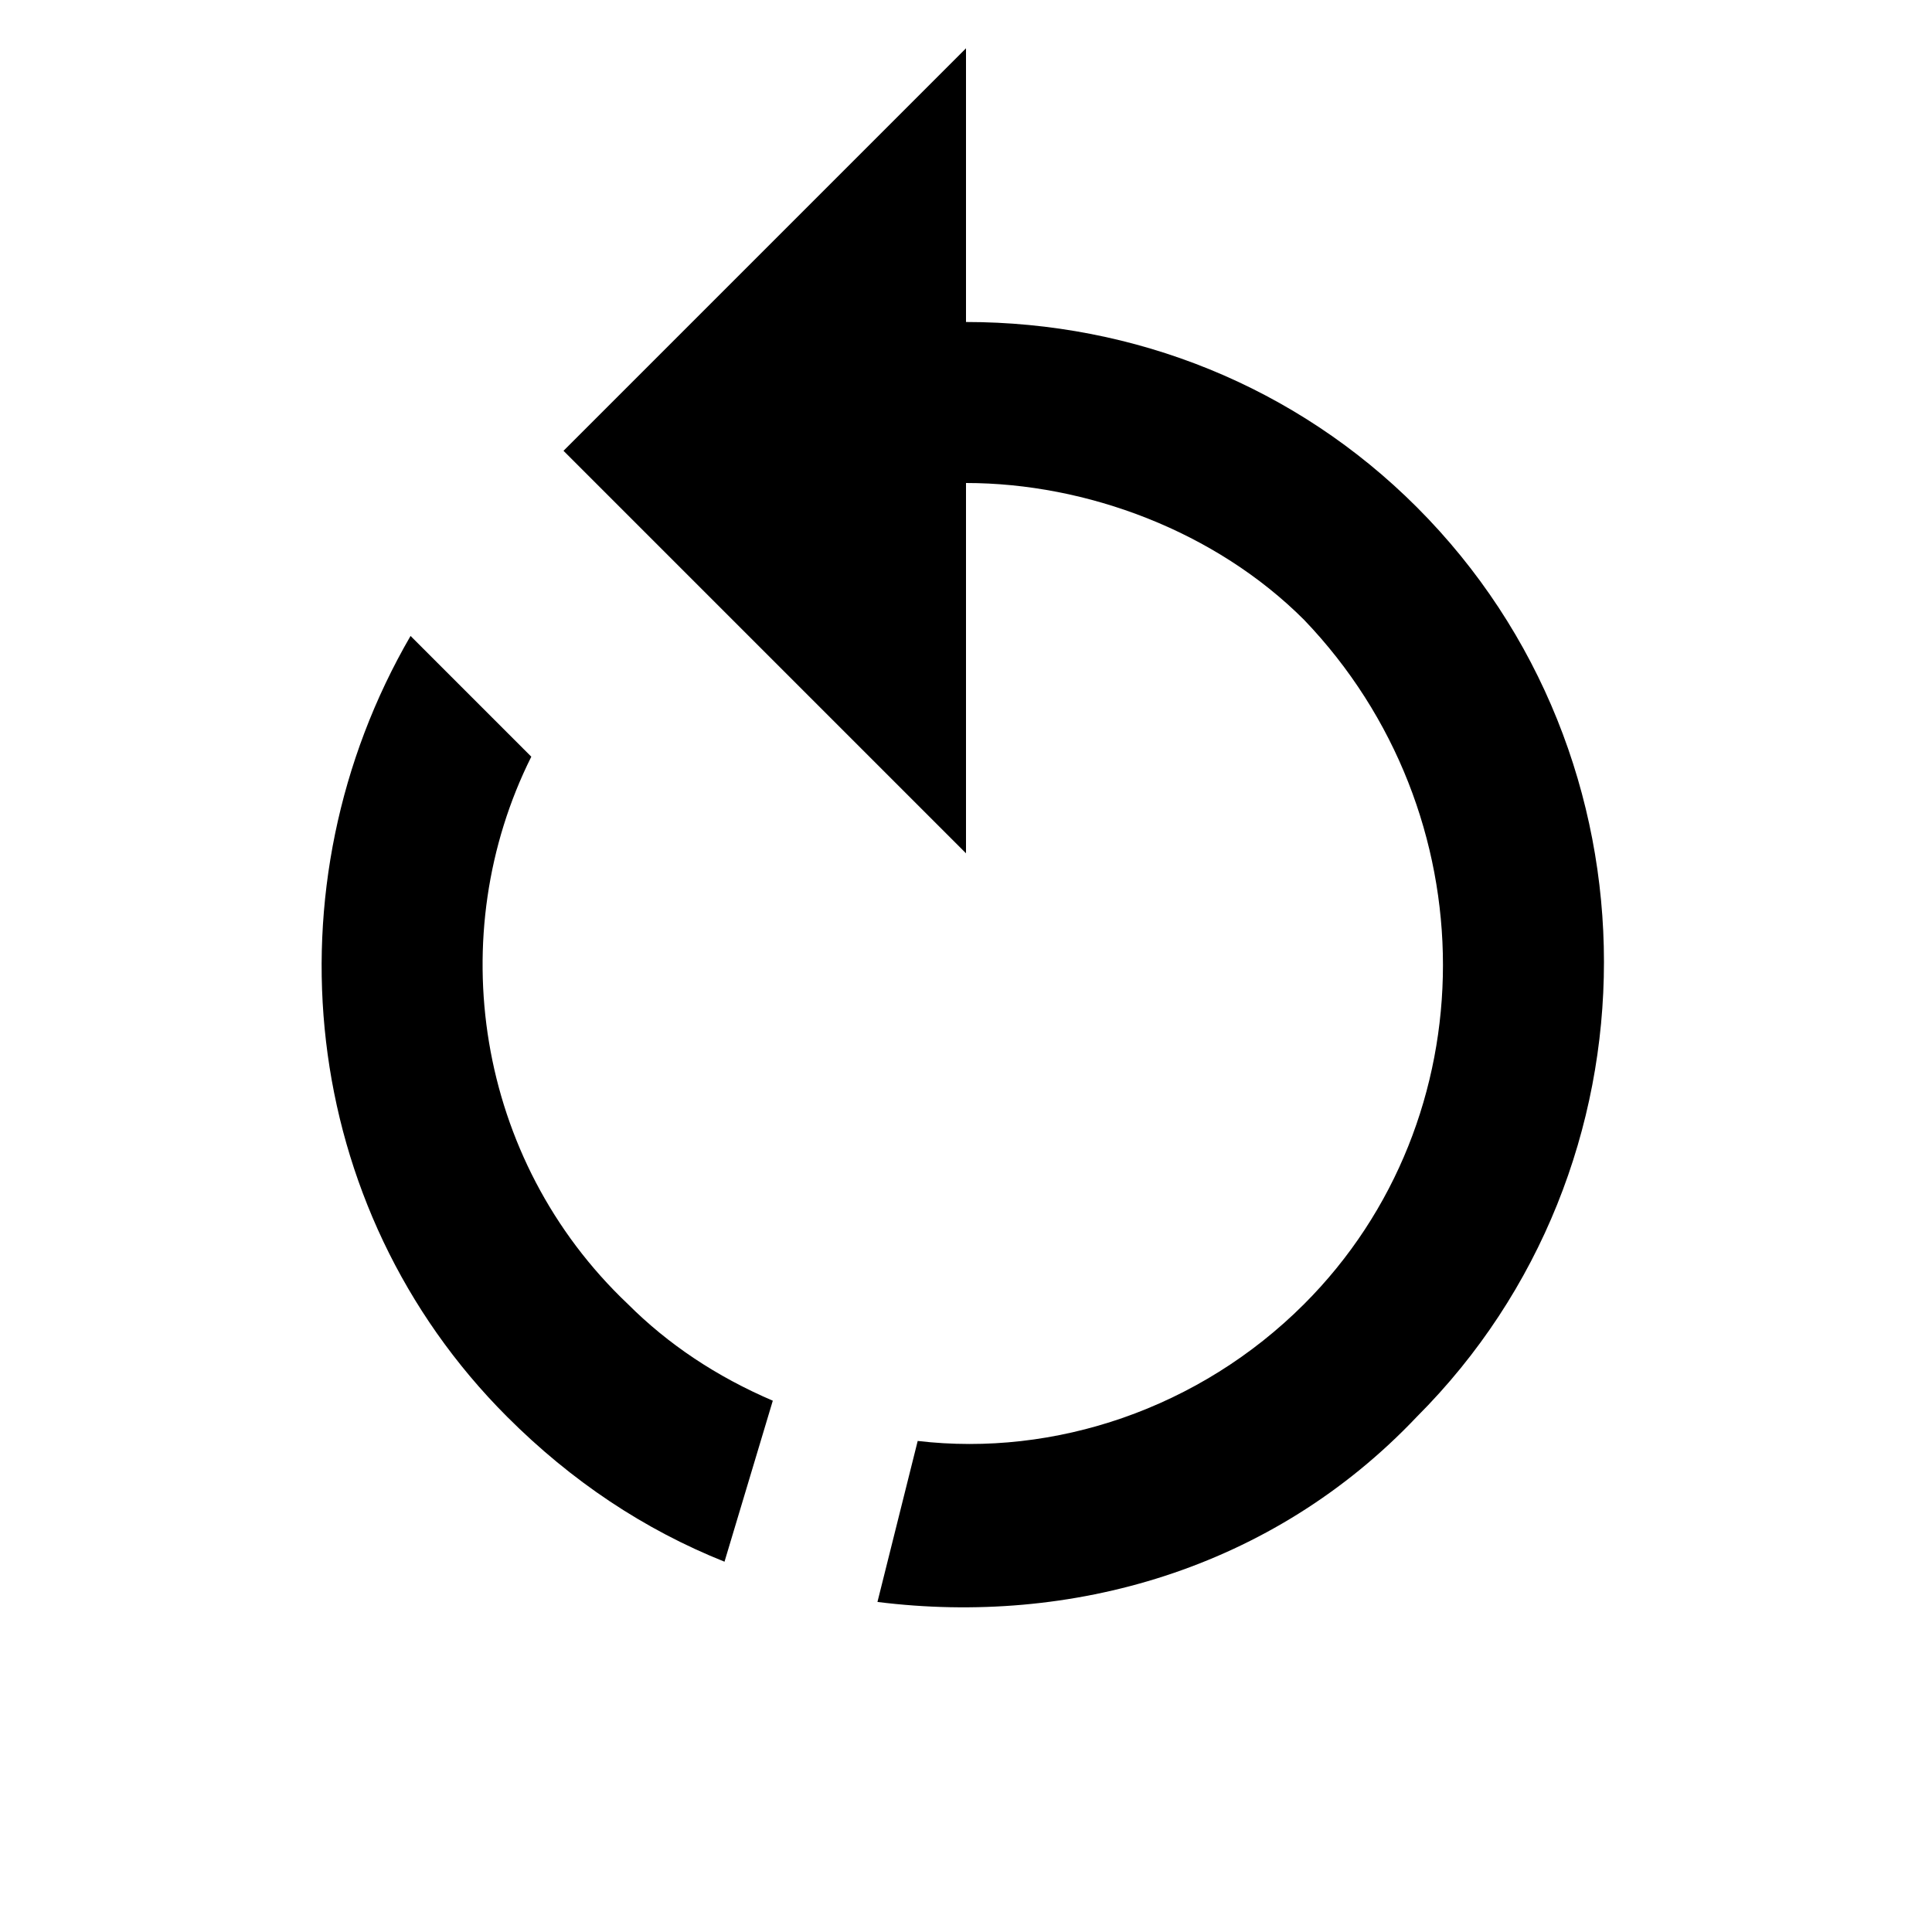
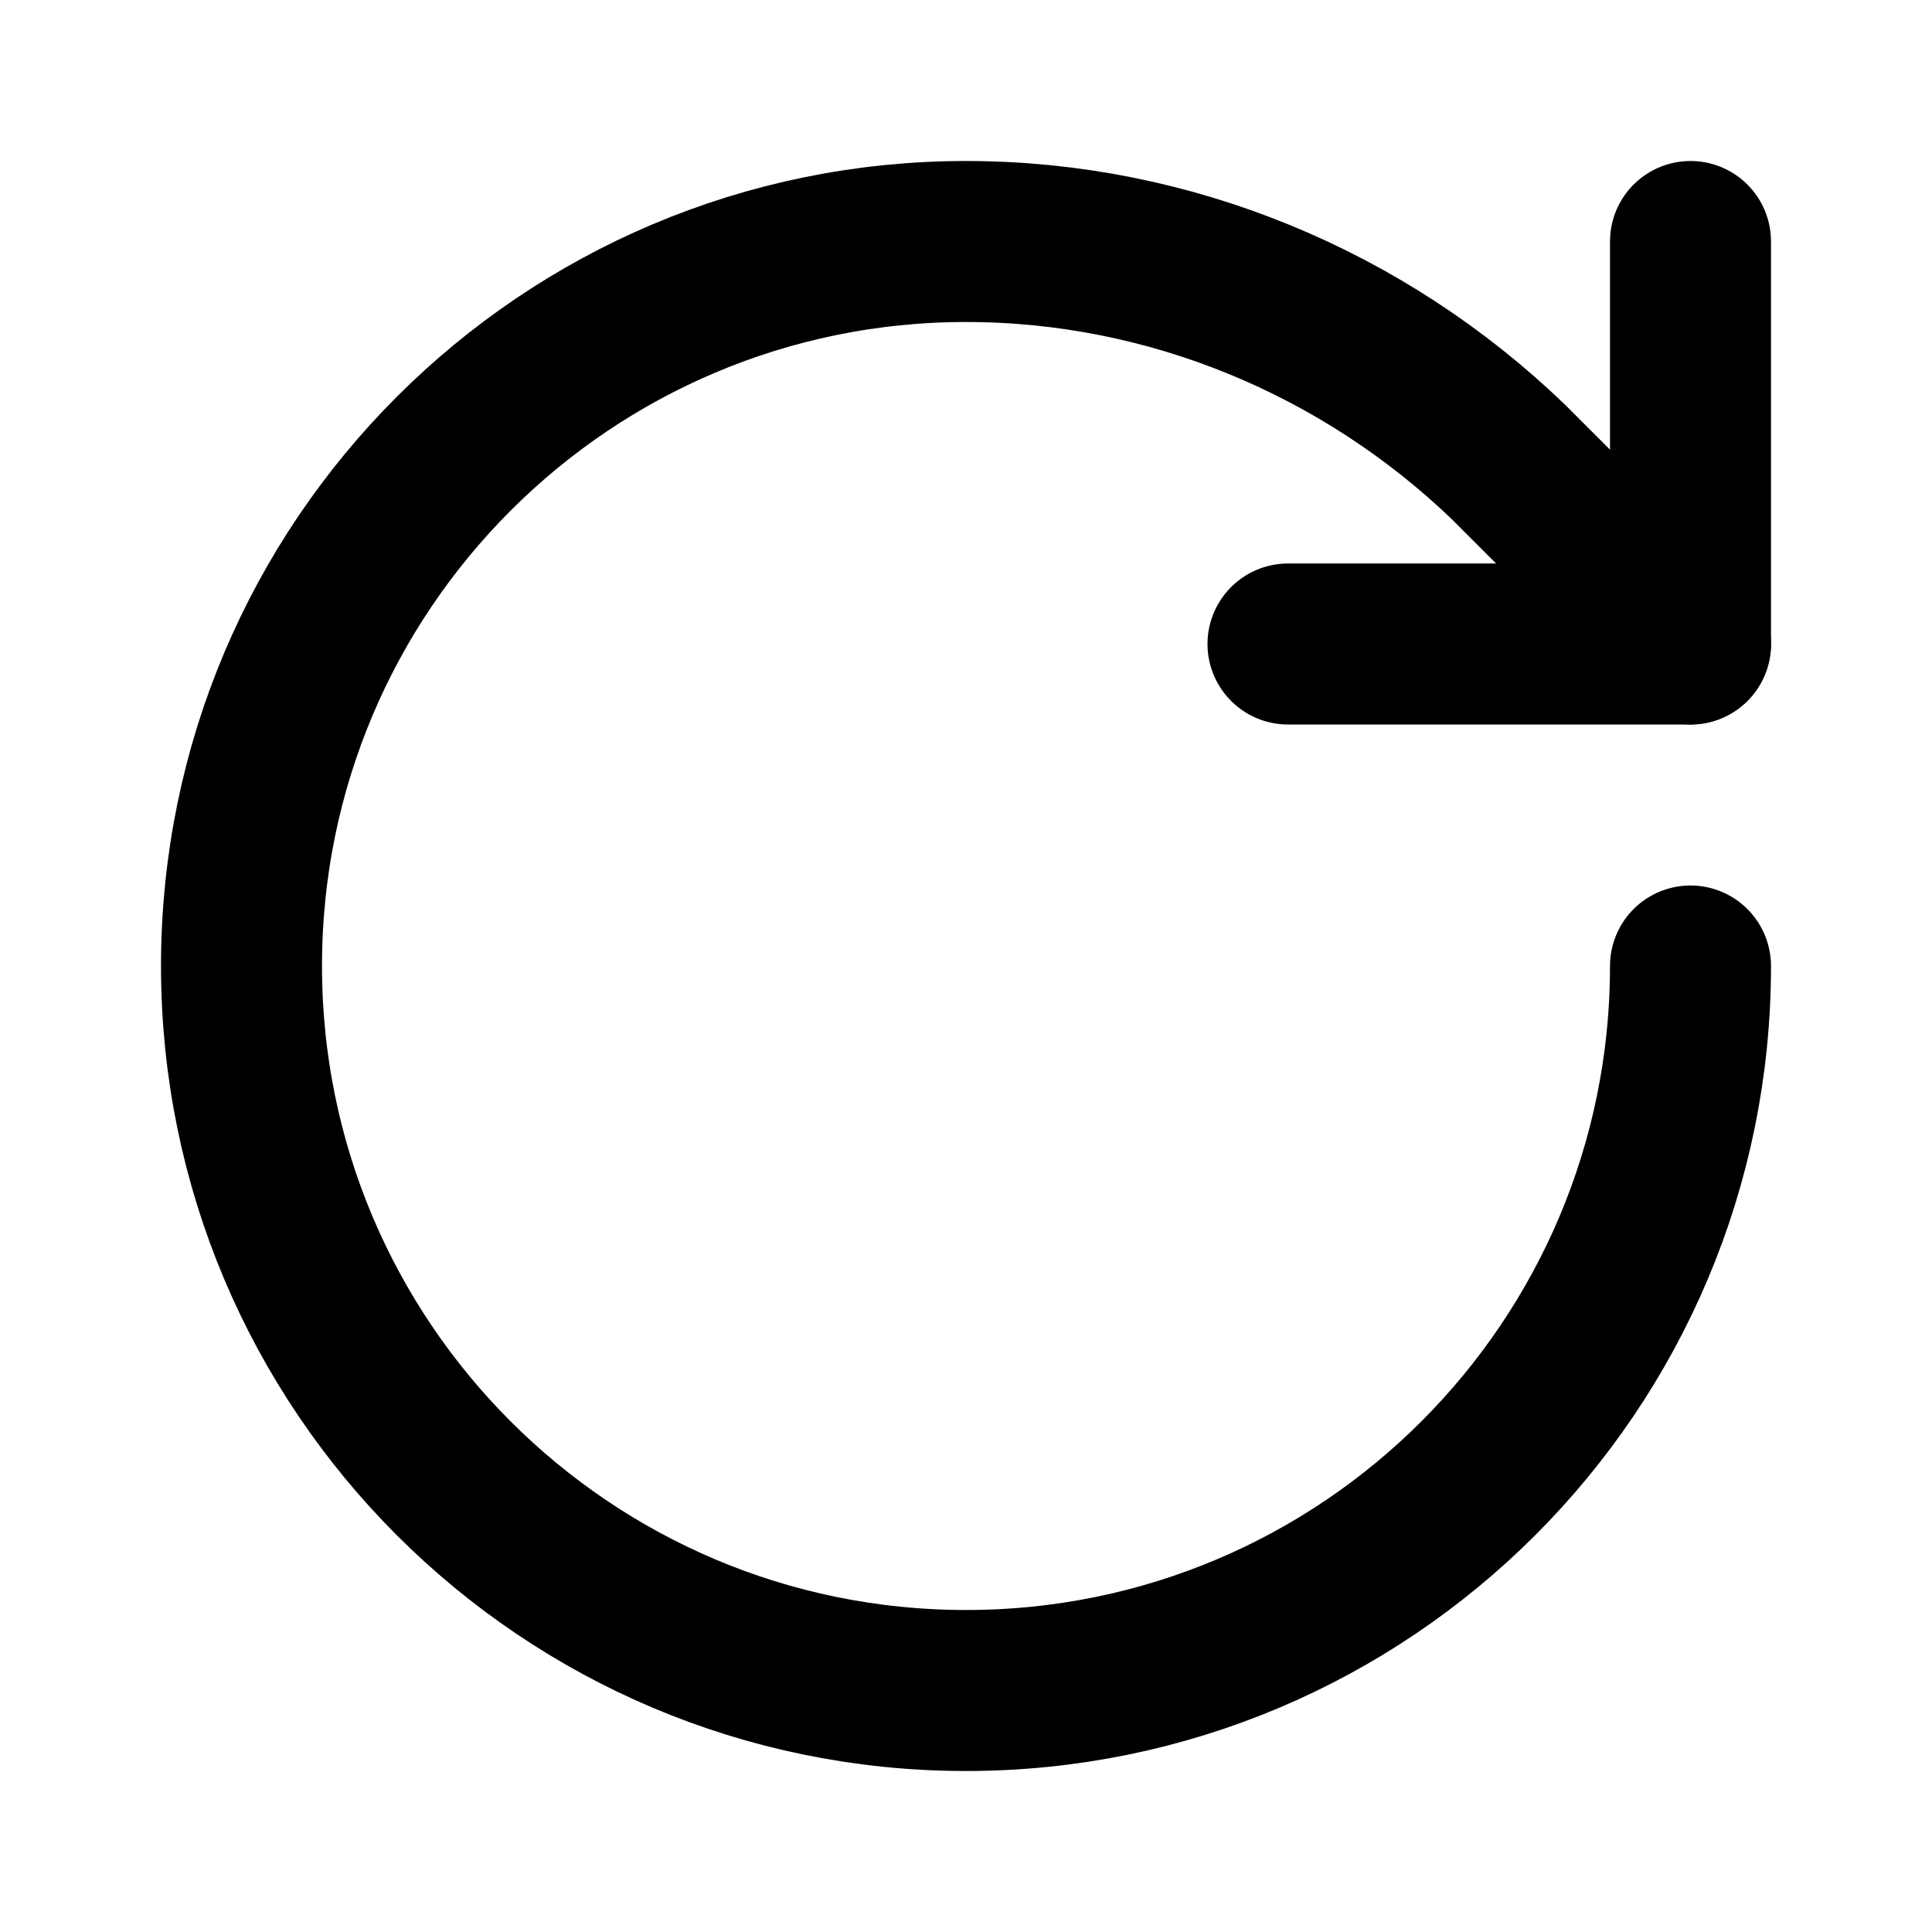
- <svg xmlns="http://www.w3.org/2000/svg" viewBox="0 0 24 24">
-   <path d="M12,4C14.1,4 16.1,4.8 17.6,6.3C20.7,9.4 20.7,14.5 17.6,17.6C15.8,19.5 13.3,20.2 10.9,19.9L11.4,17.9C13.1,18.1 14.9,17.5 16.2,16.2C18.5,13.9 18.5,10.1 16.2,7.7C15.1,6.6 13.5,6 12,6V10.6L7,5.6L12,0.6V4M6.3,17.6C3.7,15 3.3,11 5.1,7.9L6.6,9.4C5.5,11.6 5.9,14.4 7.8,16.2C8.3,16.7 8.9,17.1 9.6,17.4L9,19.4C8,19 7.1,18.4 6.3,17.6Z" />
+ <svg xmlns="http://www.w3.org/2000/svg" width="24" height="24" viewBox="0 0 24 24" fill="none" stroke="currentColor" stroke-width="2" stroke-linecap="round" stroke-linejoin="round" class="lucide lucide-rotate-cw-icon lucide-rotate-cw">
+   <path d="M21 12a9 9 0 1 1-9-9c2.52 0 4.93 1 6.74 2.74L21 8" />
+   <path d="M21 3v5h-5" />
</svg>
